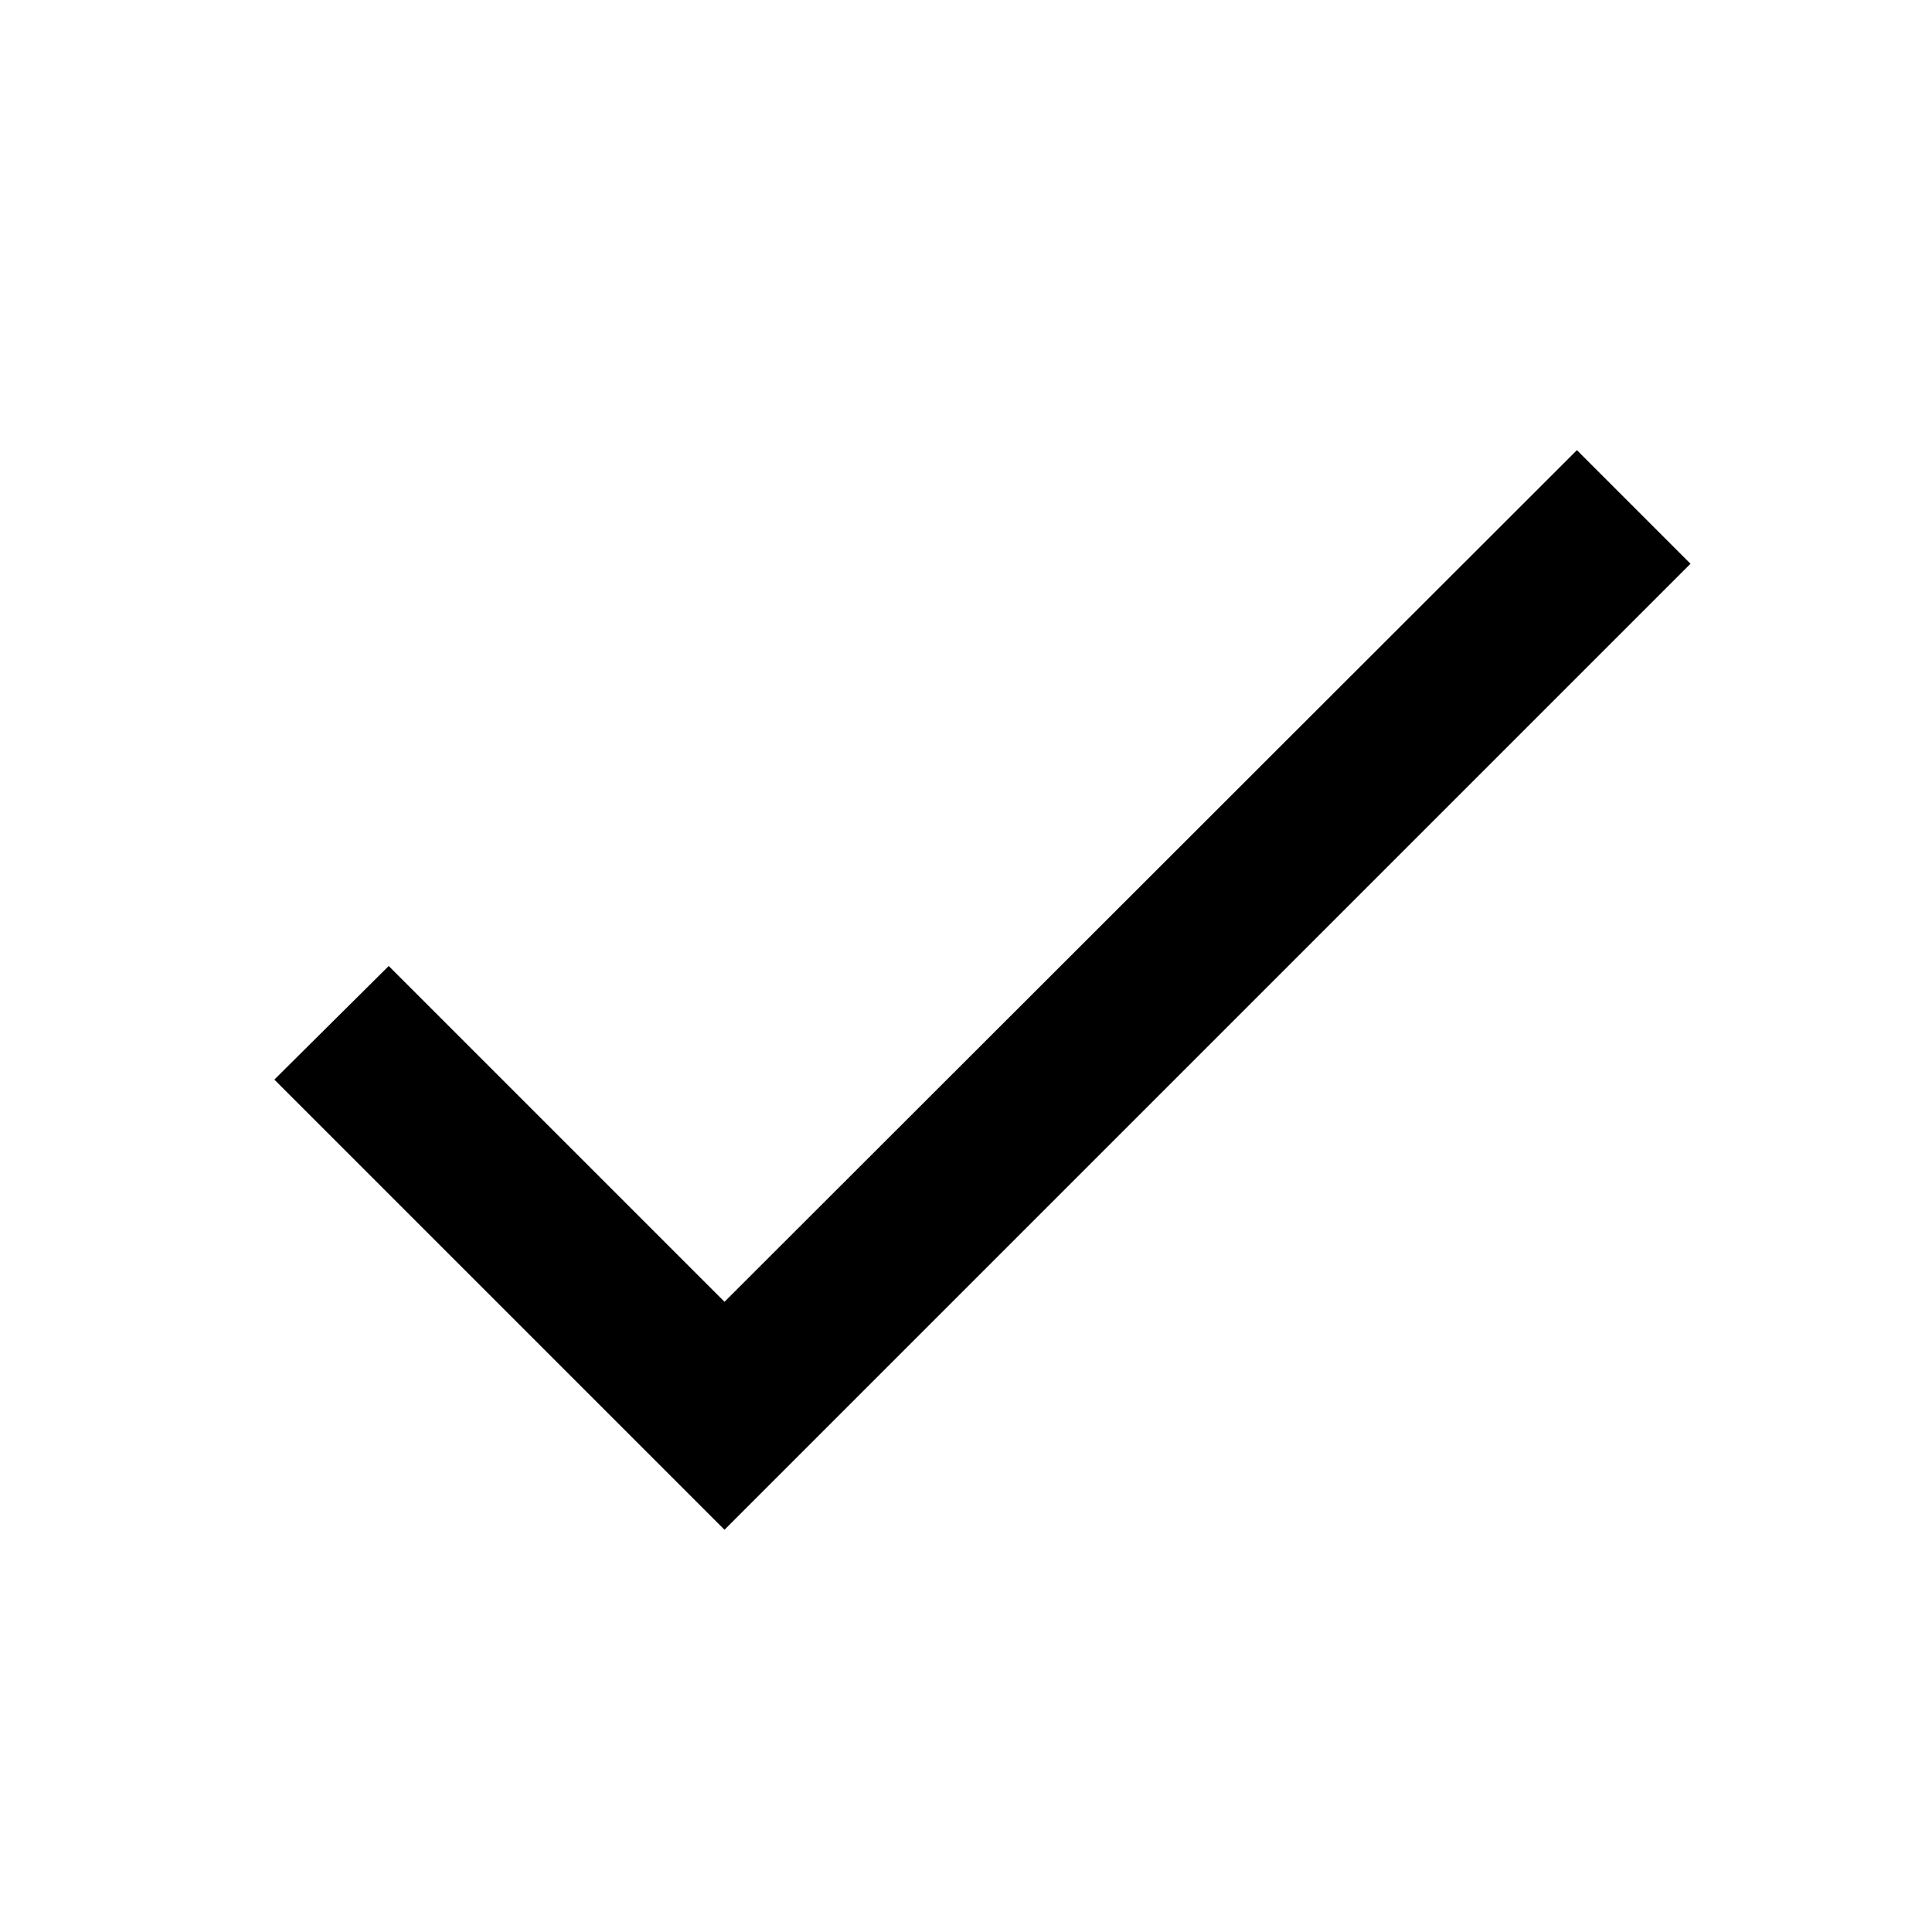
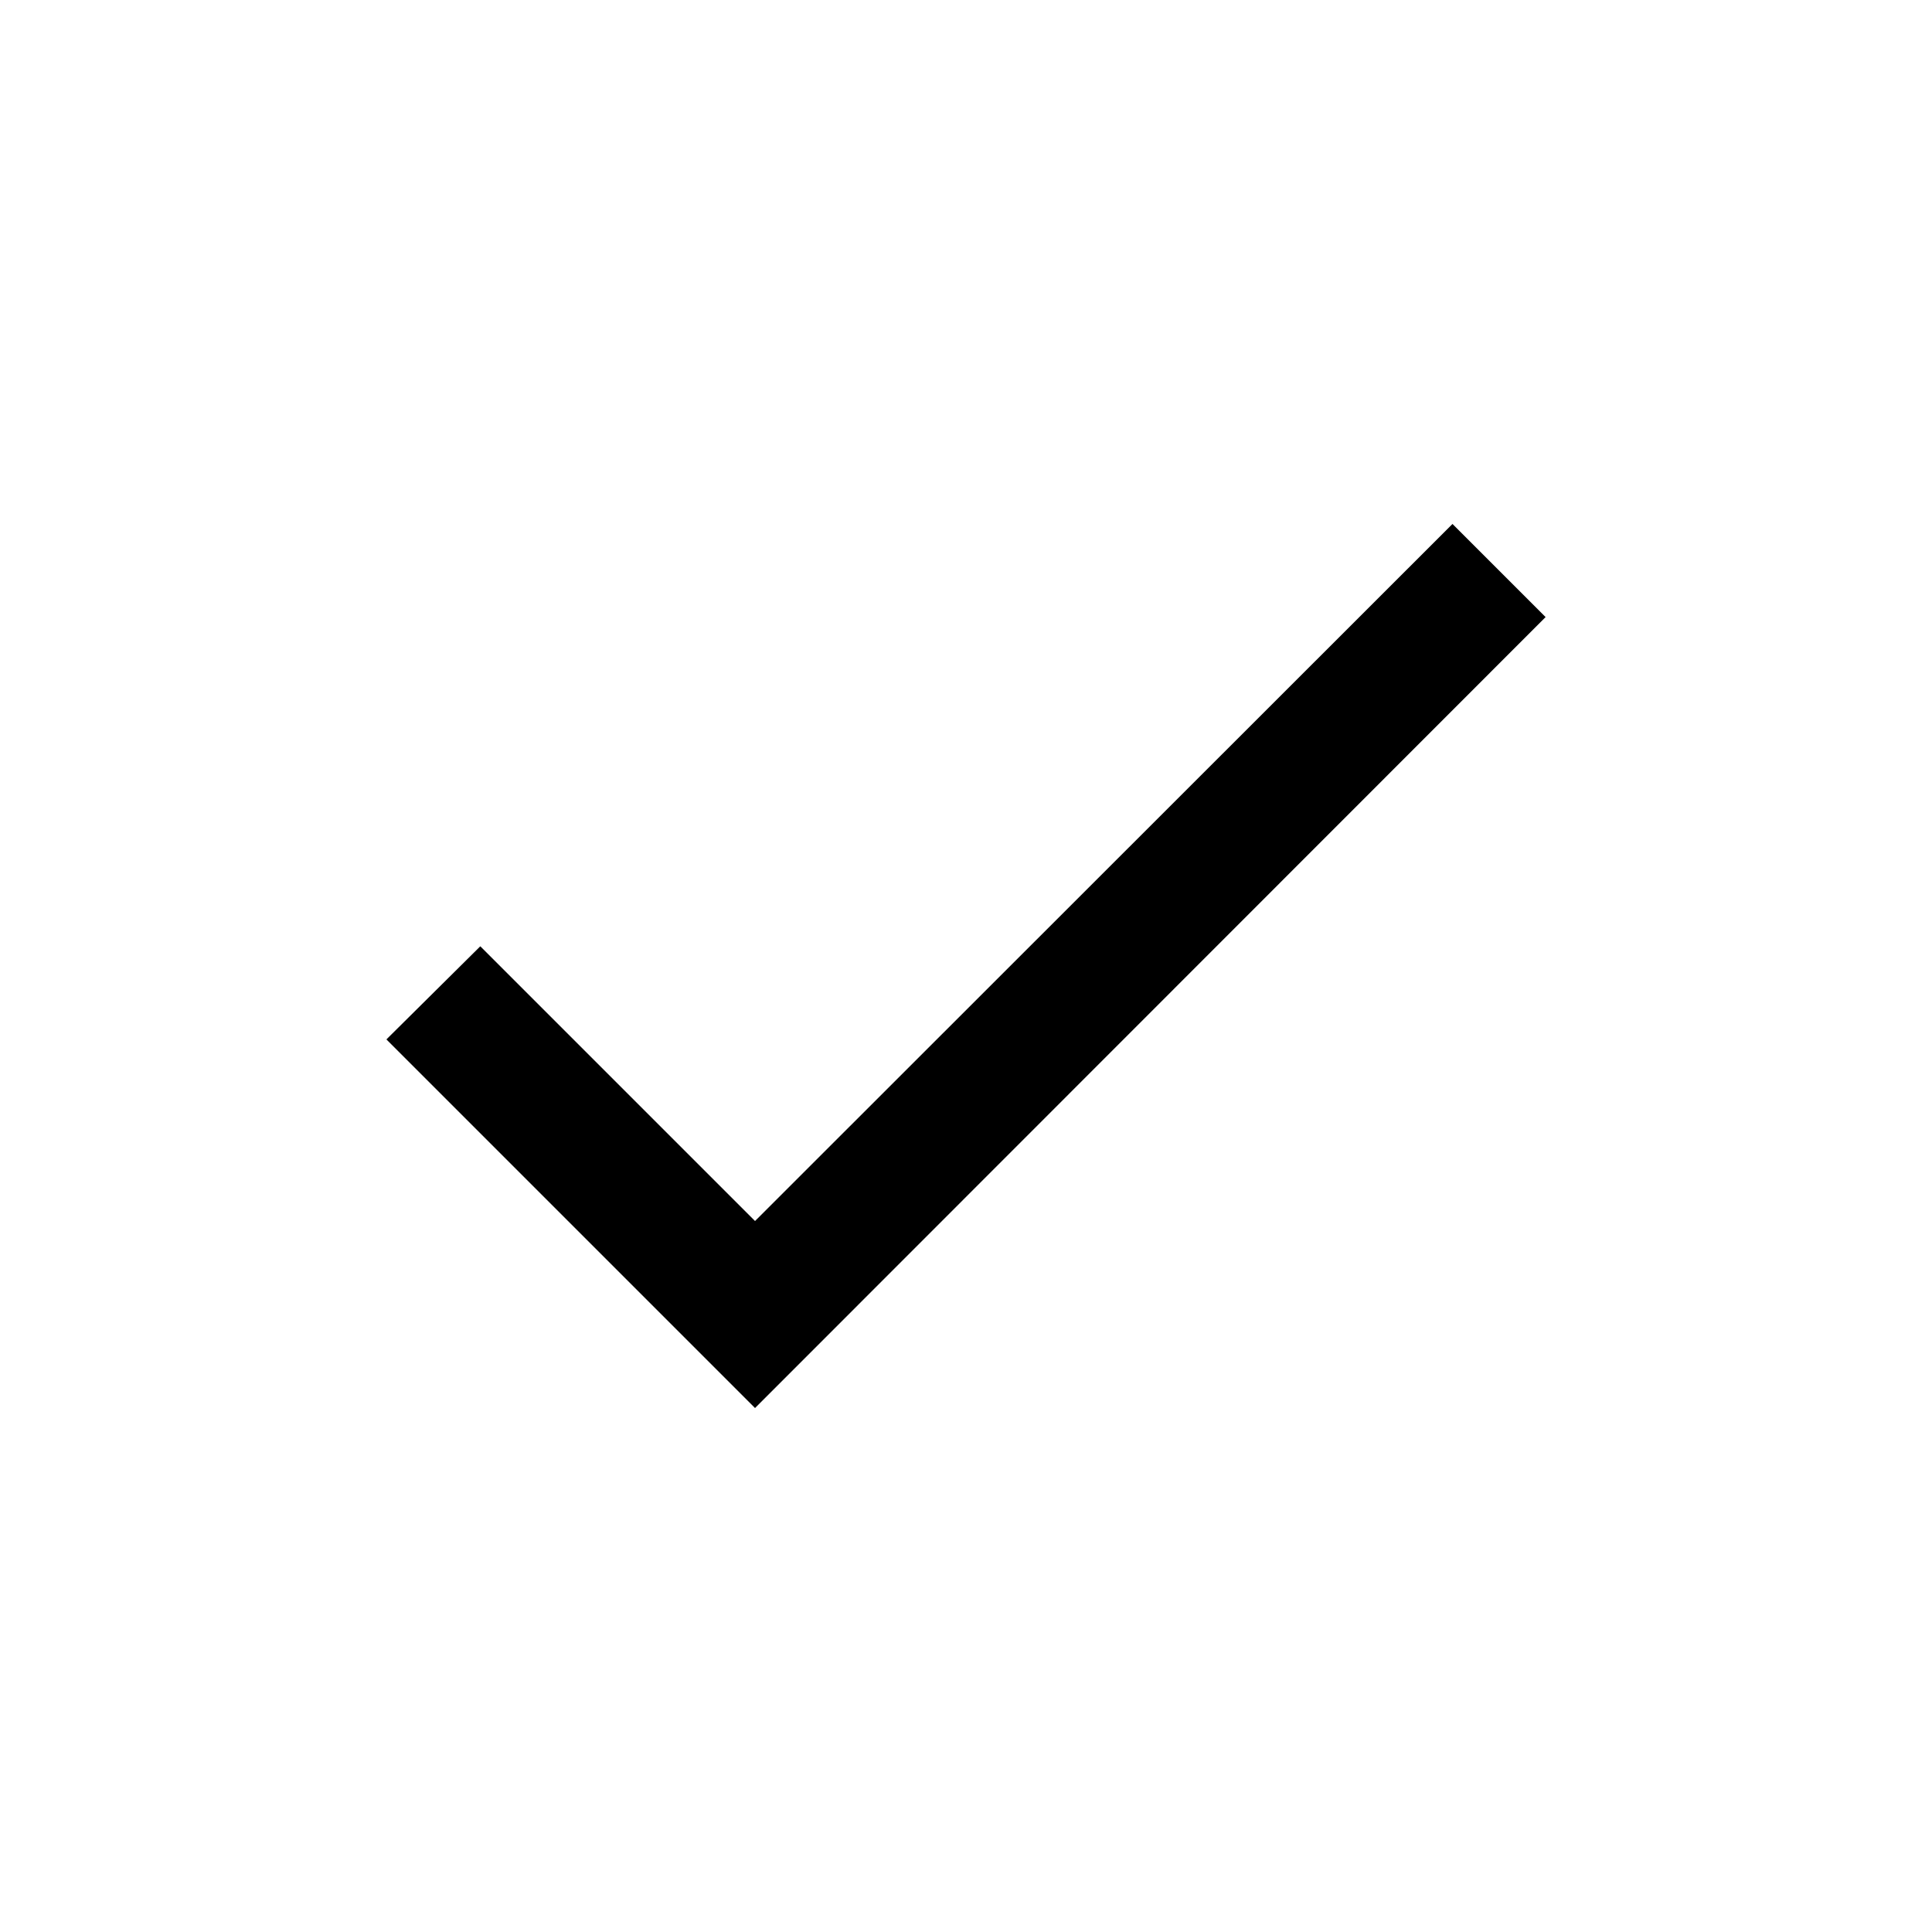
- <svg xmlns="http://www.w3.org/2000/svg" version="1.1" id="Layer_1" x="0px" y="0px" viewBox="0 0 500 500" style="enable-background:new 0 0 500 500;" xml:space="preserve">
-   <path d="M187.5,336.9L100.6,250L71,279.4l116.5,116.5l250-250l-29.4-29.4L187.5,336.9z" />
+ <svg xmlns="http://www.w3.org/2000/svg" version="1.1" id="Layer_1" x="0px" y="0px" viewBox="-47 170.9 500 500" style="enable-background:new -47 170.9 500 500;" xml:space="preserve">
+   <path d="M148.4,486.9l-71.1-71.1L53,439.9l95.4,95.4L353,330.6l-24.1-24.1L148.4,486.9z" />
</svg>
